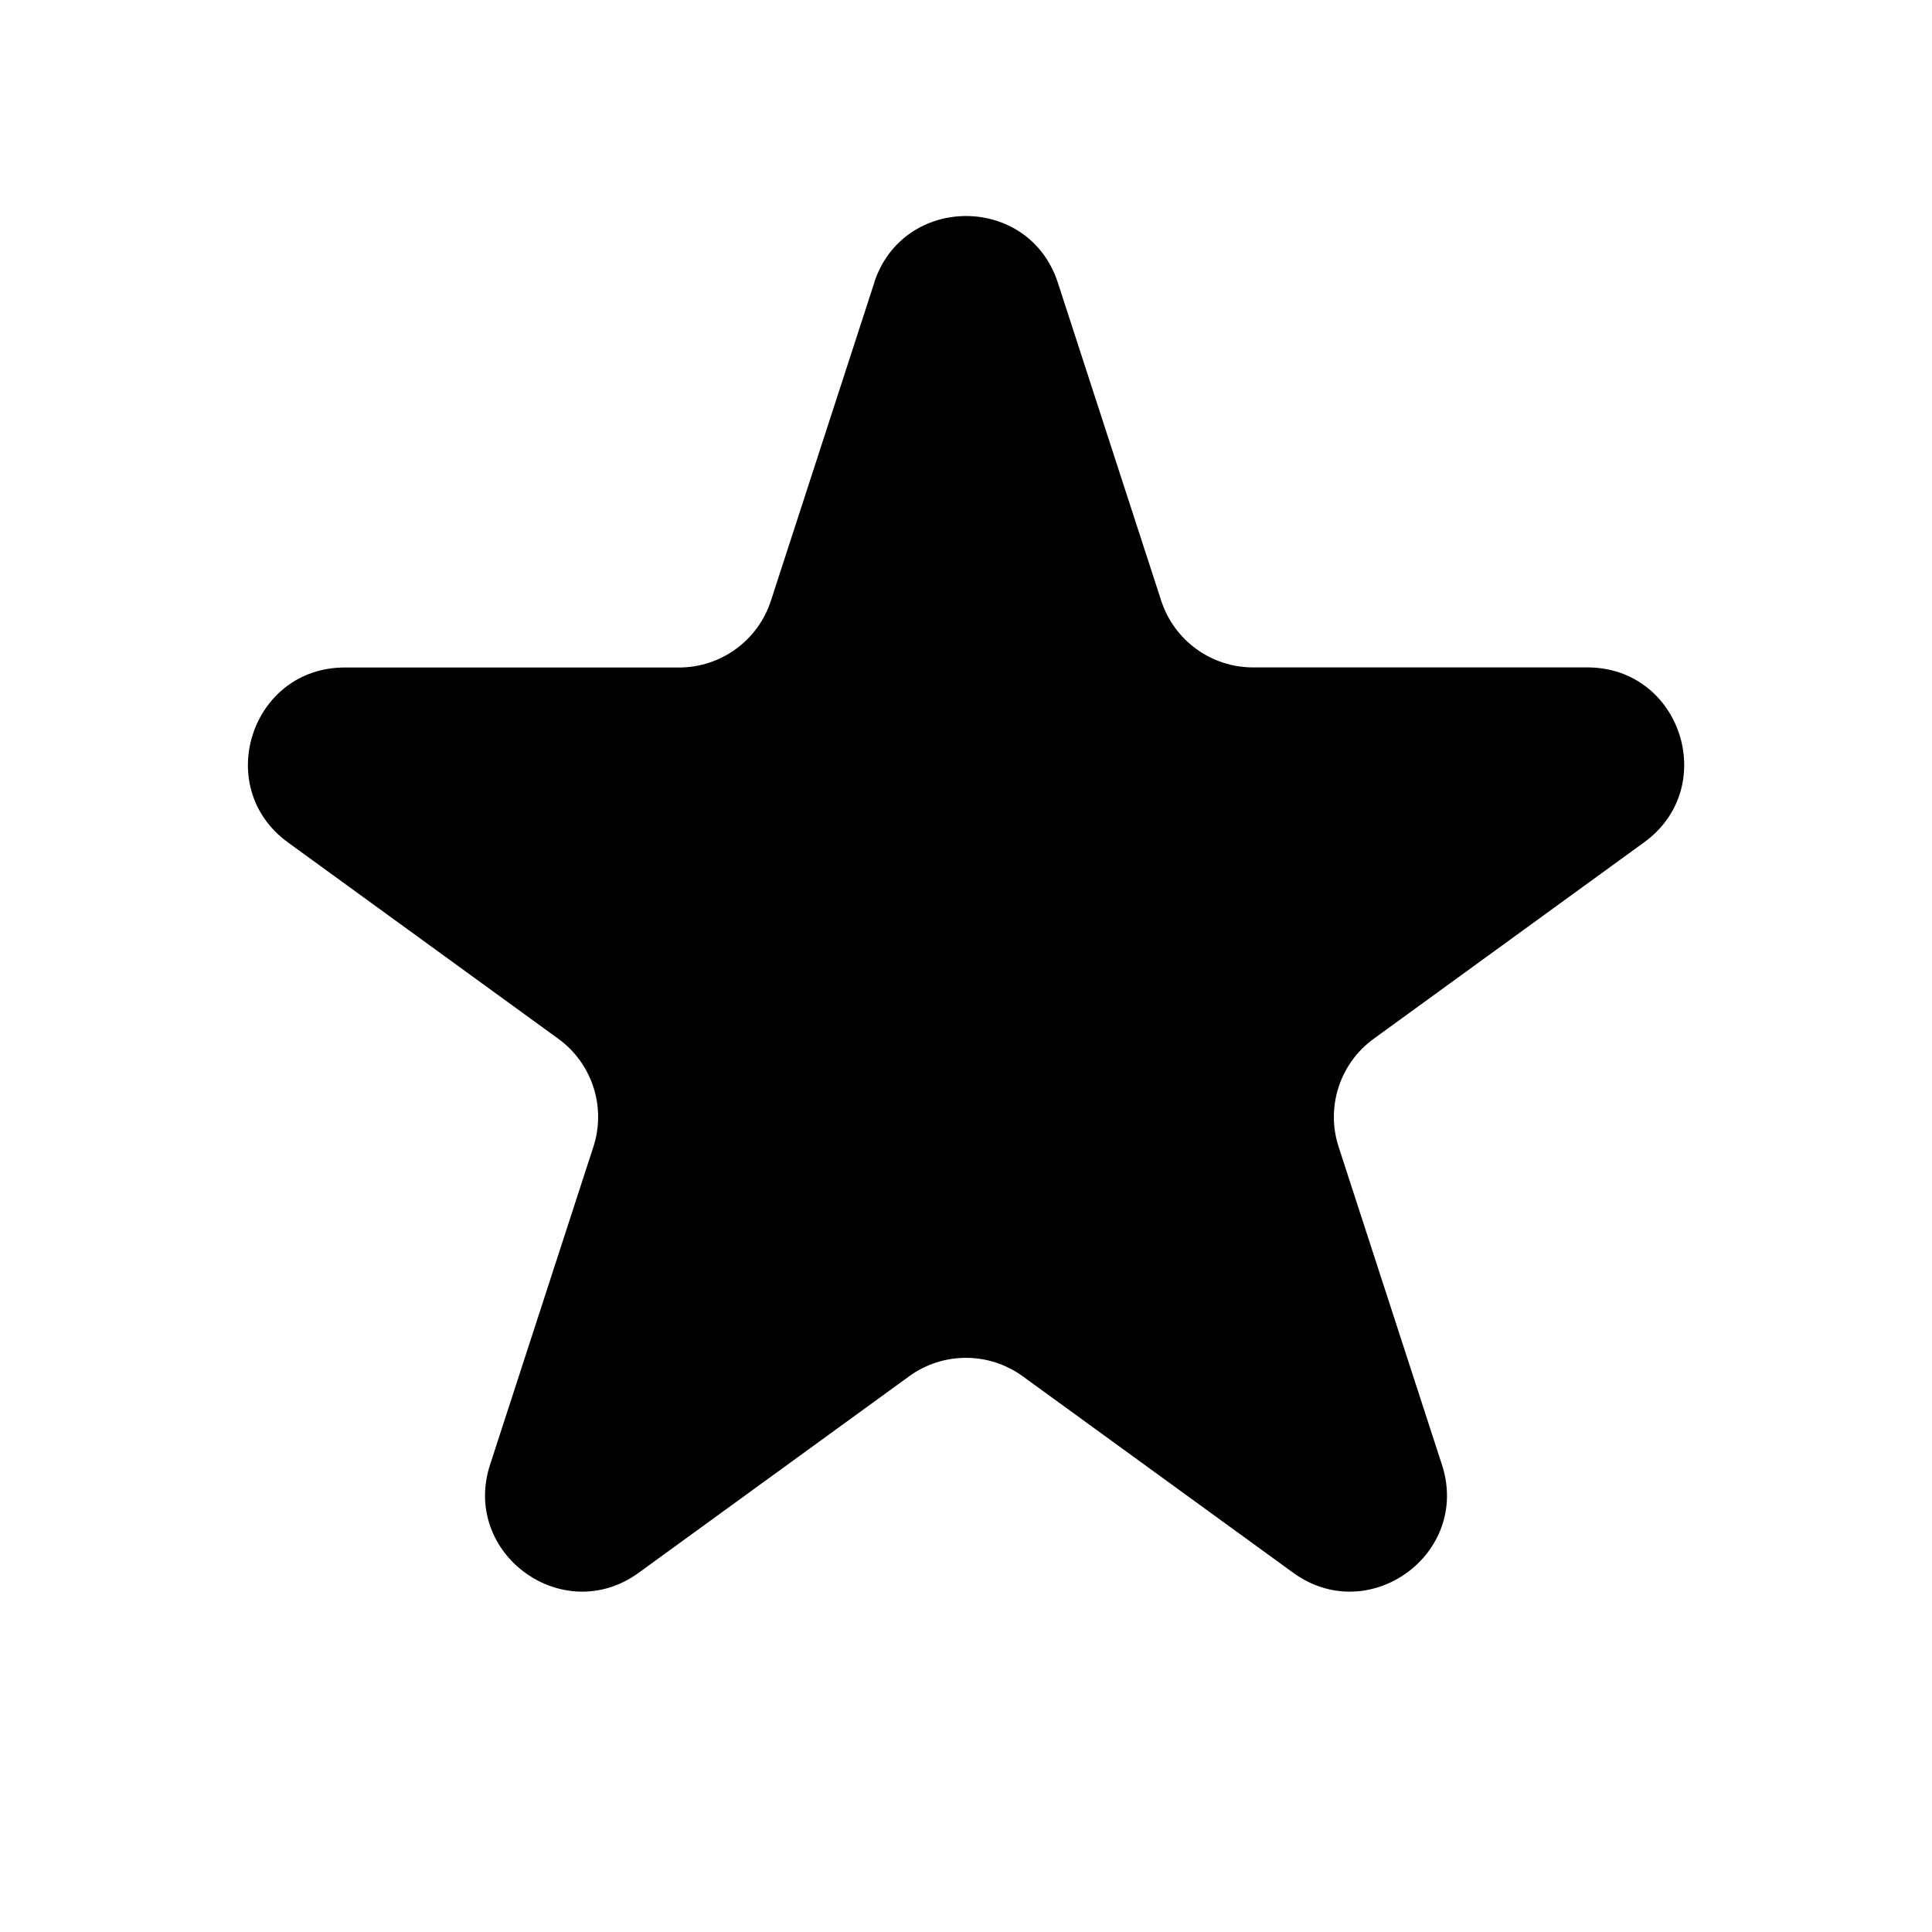
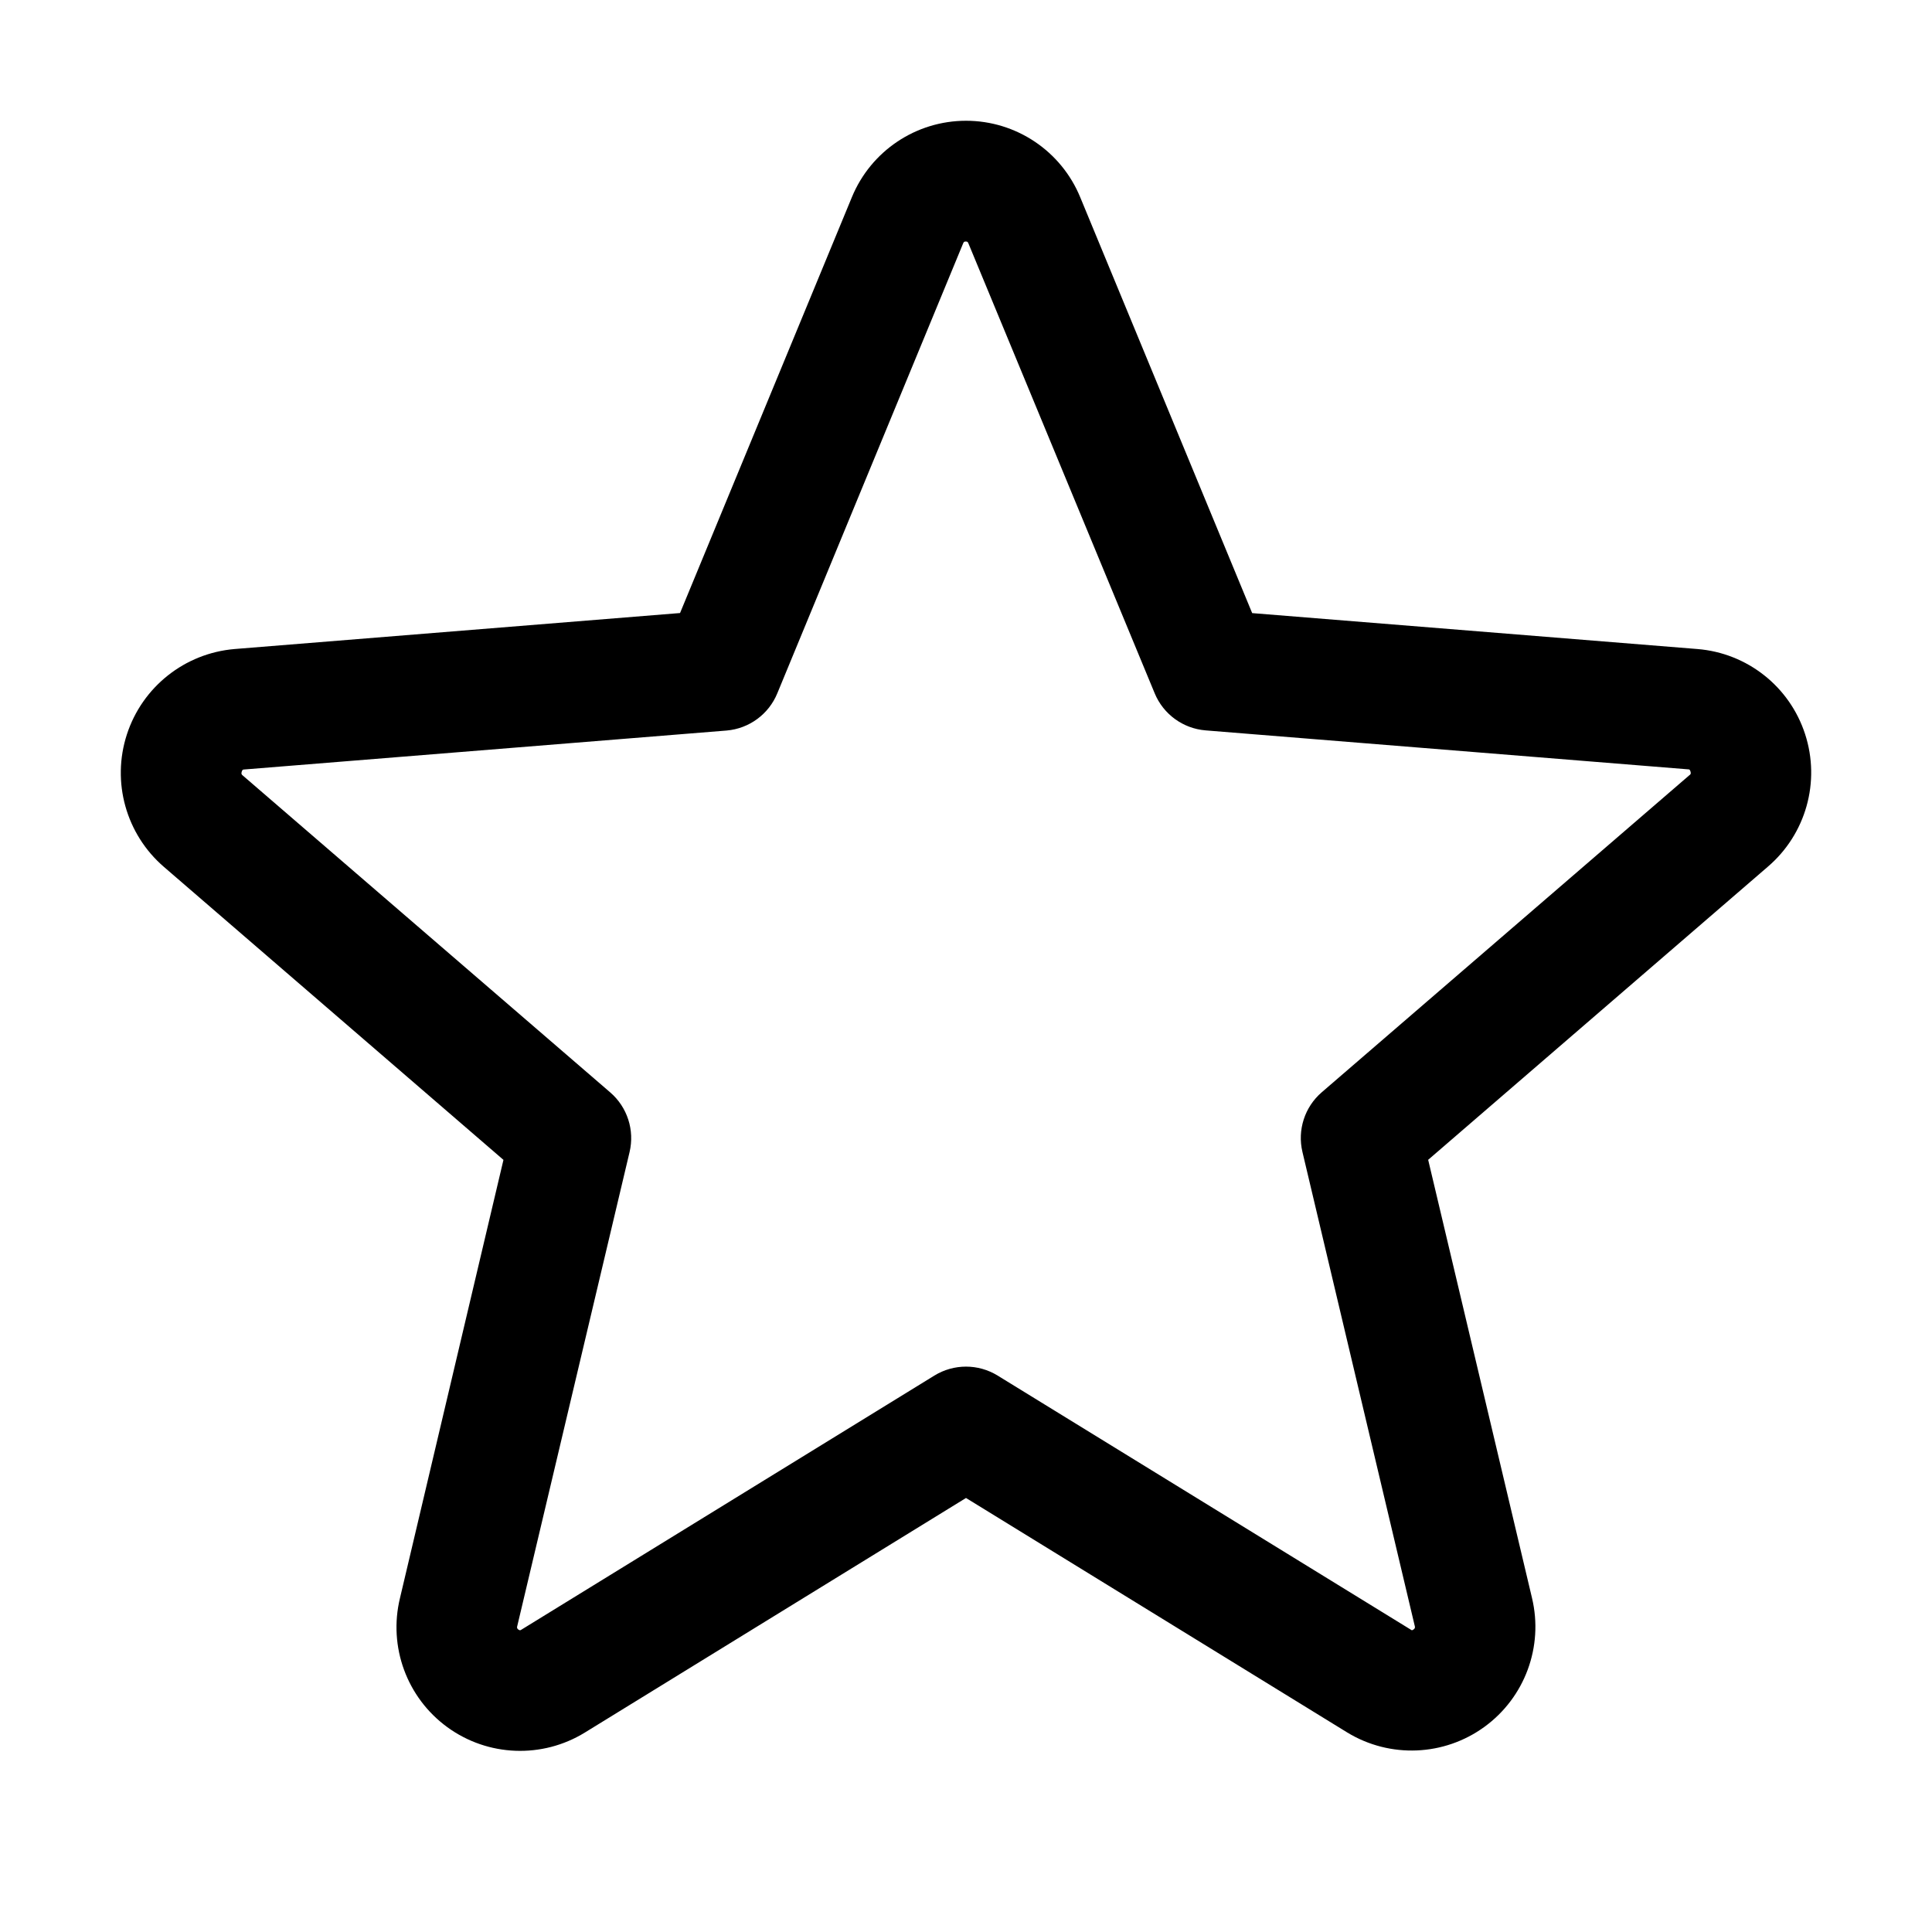
- <svg xmlns="http://www.w3.org/2000/svg" viewBox="0 0 20 20" aria-hidden="true" focusable="false" fill="currentColor">
-   <path d="M9.049 2.927c.3-.921 1.603-.921 1.902 0l1.07 3.292a1 1 0 0 0 .95.69h3.462c.969 0 1.371 1.24.588 1.81l-2.8 2.034a1 1 0 0 0-.364 1.118l1.07 3.292c.3.921-.755 1.688-1.54 1.118l-2.8-2.034a1 1 0 0 0-1.175 0l-2.8 2.034c-.784.57-1.838-.197-1.539-1.118l1.07-3.292a1 1 0 0 0-.364-1.118L2.98 8.72c-.783-.57-.38-1.81.588-1.81h3.461a1 1 0 0 0 .951-.69l1.07-3.292z" />
+ <svg xmlns="http://www.w3.org/2000/svg" viewBox="0 0 256 256" aria-hidden="true" focusable="false" fill="currentColor">
+   <path d="M239.18 97.26A16.38 16.38 0 0 0 224.92 86l-59-4.76-22.78-55.09a16.36 16.36 0 0 0-30.27 0L90.11 81.23 31.08 86a16.46 16.46 0 0 0-9.37 28.86l45 38.83L53 211.75a16.38 16.38 0 0 0 24.5 17.82l50.5-31.08 50.53 31.08A16.4 16.4 0 0 0 203 211.75l-13.76-58.07 45-38.83a16.43 16.43 0 0 0 4.94-17.59m-15.34 5.47-48.7 42a8 8 0 0 0-2.56 7.91l14.88 62.8a.37.37 0 0 1-.17.48c-.18.14-.23.11-.38 0l-54.72-33.65a8 8 0 0 0-8.38 0l-54.72 33.67c-.15.09-.19.12-.38 0a.37.37 0 0 1-.17-.48l14.88-62.8a8 8 0 0 0-2.56-7.91l-48.7-42c-.12-.1-.23-.19-.13-.5s.18-.27.33-.29l63.92-5.16a8 8 0 0 0 6.72-4.94l24.62-59.61c.08-.17.11-.25.35-.25s.27.08.35.25L153 91.86a8 8 0 0 0 6.75 4.92l63.92 5.16c.15 0 .24 0 .33.29s0 .4-.16.5" />
</svg>
